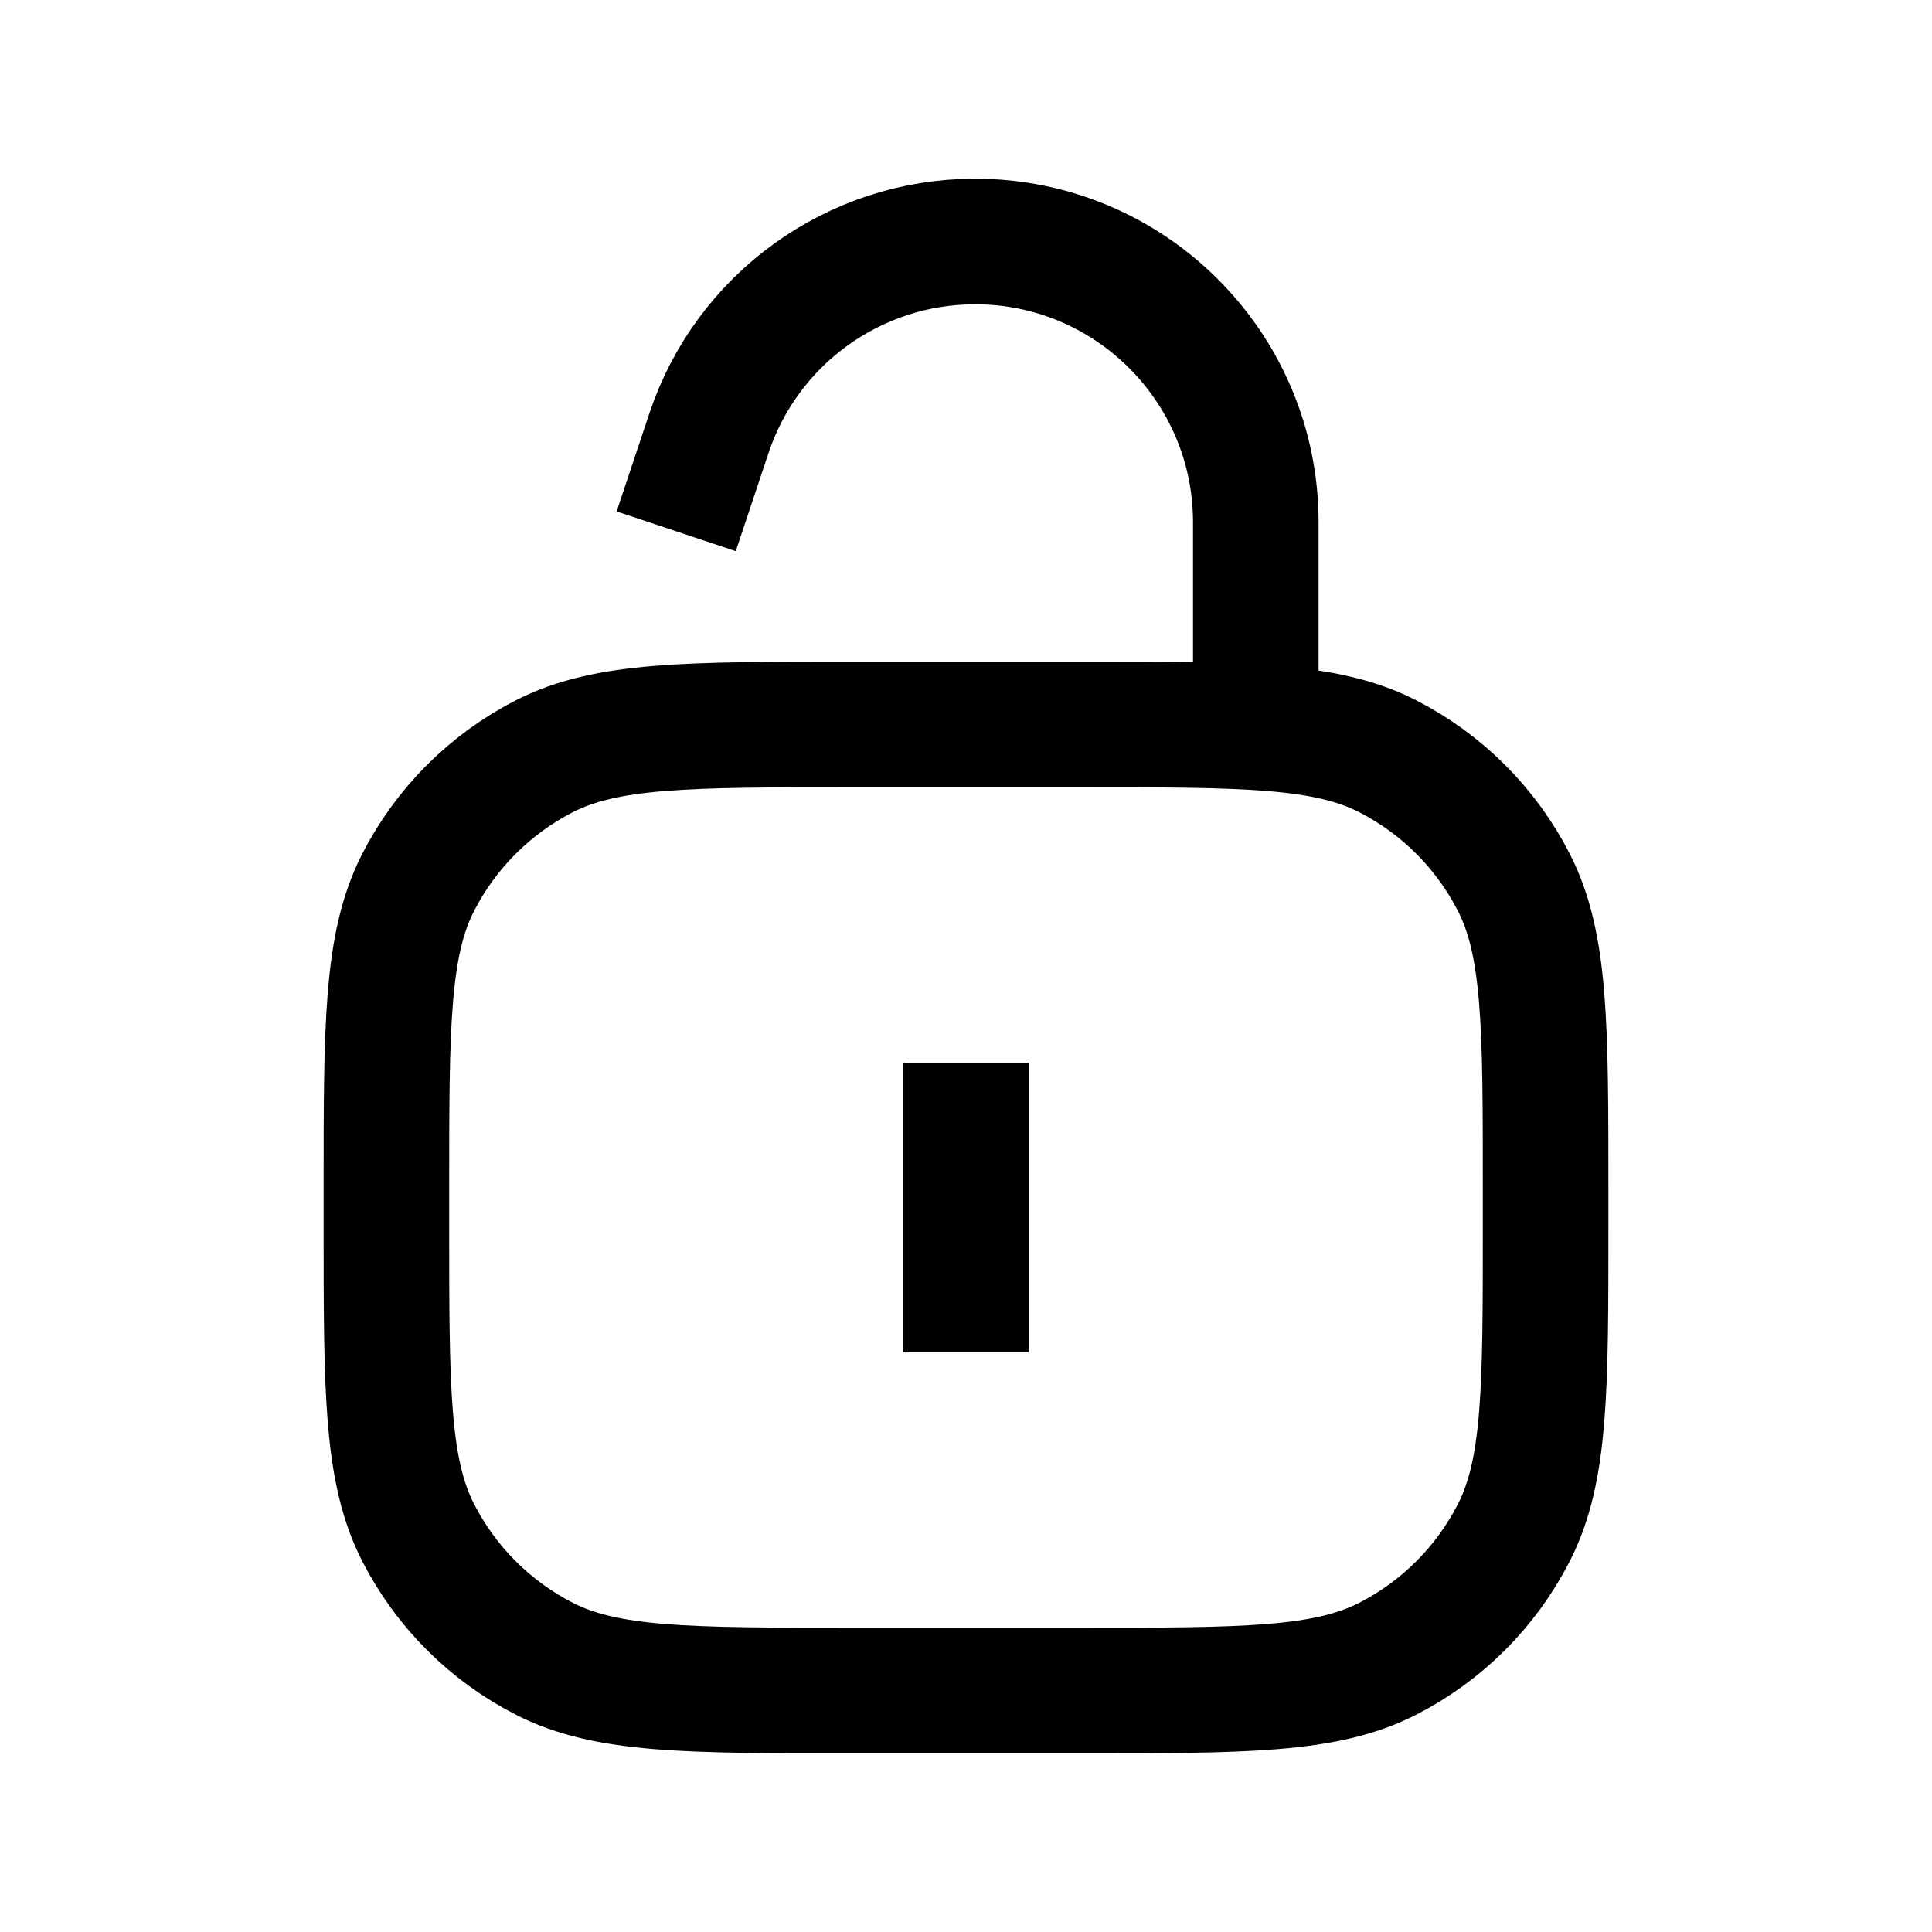
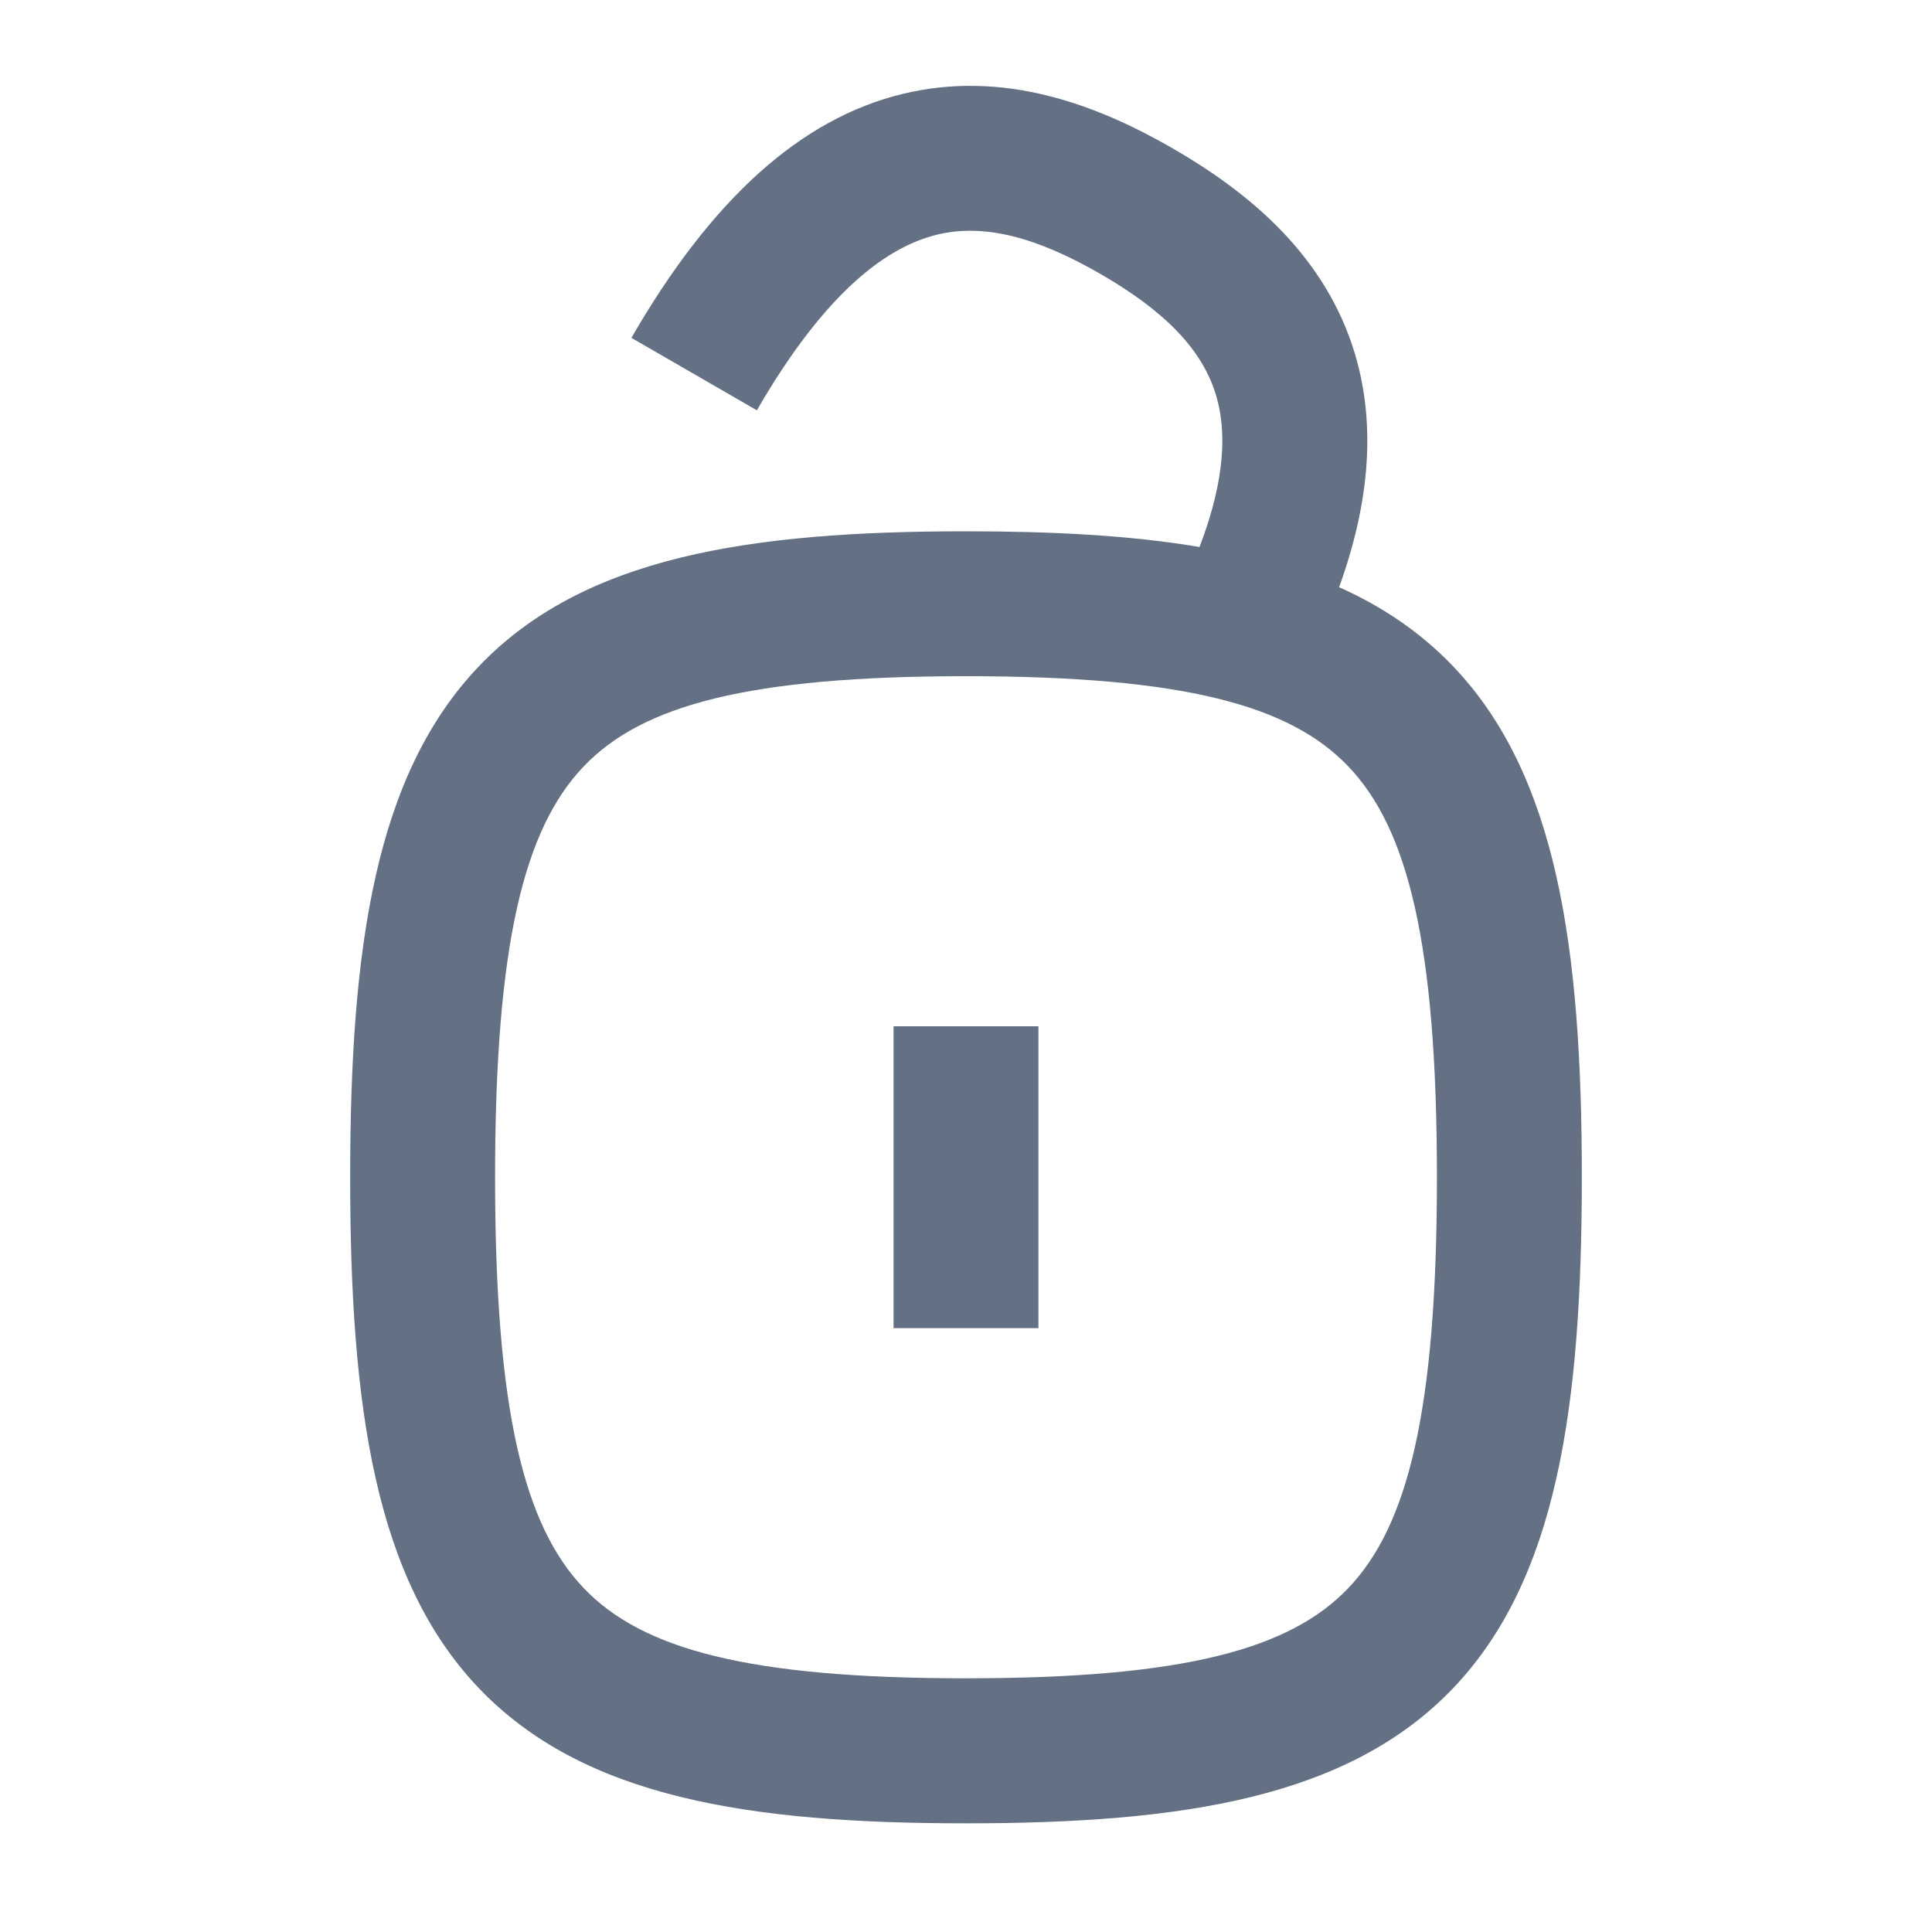
- <svg xmlns="http://www.w3.org/2000/svg" width="20" height="20" viewBox="0 0 20 20" fill="none">
-   <path d="M4 12.3C4 10.62 4 9.78 4.327 9.138C4.615 8.574 5.074 8.115 5.638 7.827C6.28 7.5 7.12 7.5 8.8 7.5H11.2C12.88 7.5 13.72 7.5 14.362 7.827C14.927 8.115 15.385 8.574 15.673 9.138C16 9.78 16 10.62 16 12.3V12.7C16 14.38 16 15.22 15.673 15.862C15.385 16.427 14.927 16.885 14.362 17.173C13.72 17.5 12.88 17.5 11.2 17.5H8.8C7.12 17.5 6.28 17.5 5.638 17.173C5.074 16.885 4.615 16.427 4.327 15.862C4 15.22 4 14.38 4 12.7V12.3Z" stroke="black" stroke-width="1.3" stroke-linejoin="round" />
-   <path d="M10 11V14" stroke="black" stroke-width="1.3" stroke-linejoin="round" />
-   <path d="M13 7.5V5.406C13 3.801 11.699 2.5 10.094 2.5V2.5C8.844 2.5 7.733 3.3 7.338 4.487L7 5.5" stroke="black" stroke-width="1.3" stroke-linejoin="round" />
+ <svg xmlns="http://www.w3.org/2000/svg" width="16" height="16" viewBox="0 0 16 16" fill="none">
+   <path fill-rule="evenodd" clip-rule="evenodd" d="M7.474 0.778C8.312 0.574 9.085 0.867 9.714 1.23C10.342 1.593 10.982 2.116 11.225 2.944C11.391 3.513 11.348 4.149 11.09 4.863C11.451 5.024 11.766 5.238 12.034 5.518C12.891 6.416 13.1 7.837 13.1 9.75C13.1 11.662 12.891 13.083 12.034 13.981C11.166 14.889 9.795 15.1 8 15.1C6.205 15.1 4.833 14.889 3.966 13.981C3.109 13.083 2.9 11.662 2.9 9.75C2.9 7.837 3.109 6.416 3.966 5.518C4.833 4.61 6.205 4.4 8 4.4C8.713 4.4 9.359 4.433 9.934 4.53C10.155 3.953 10.154 3.557 10.073 3.281C9.96 2.893 9.642 2.574 9.114 2.269C8.585 1.964 8.15 1.848 7.758 1.944C7.369 2.039 6.854 2.383 6.268 3.398L5.229 2.798C5.893 1.647 6.632 0.983 7.474 0.778ZM4.834 6.347C4.341 6.863 4.1 7.816 4.1 9.75C4.1 11.683 4.341 12.636 4.834 13.152C5.317 13.658 6.195 13.899 8 13.899C9.805 13.899 10.683 13.658 11.166 13.152C11.659 12.636 11.9 11.683 11.9 9.75C11.9 7.816 11.659 6.863 11.166 6.347C10.683 5.841 9.805 5.6 8 5.6C6.195 5.6 5.317 5.841 4.834 6.347ZM7.4 8.499V10.999H8.6V8.499H7.4Z" fill="#647084" />
</svg>
